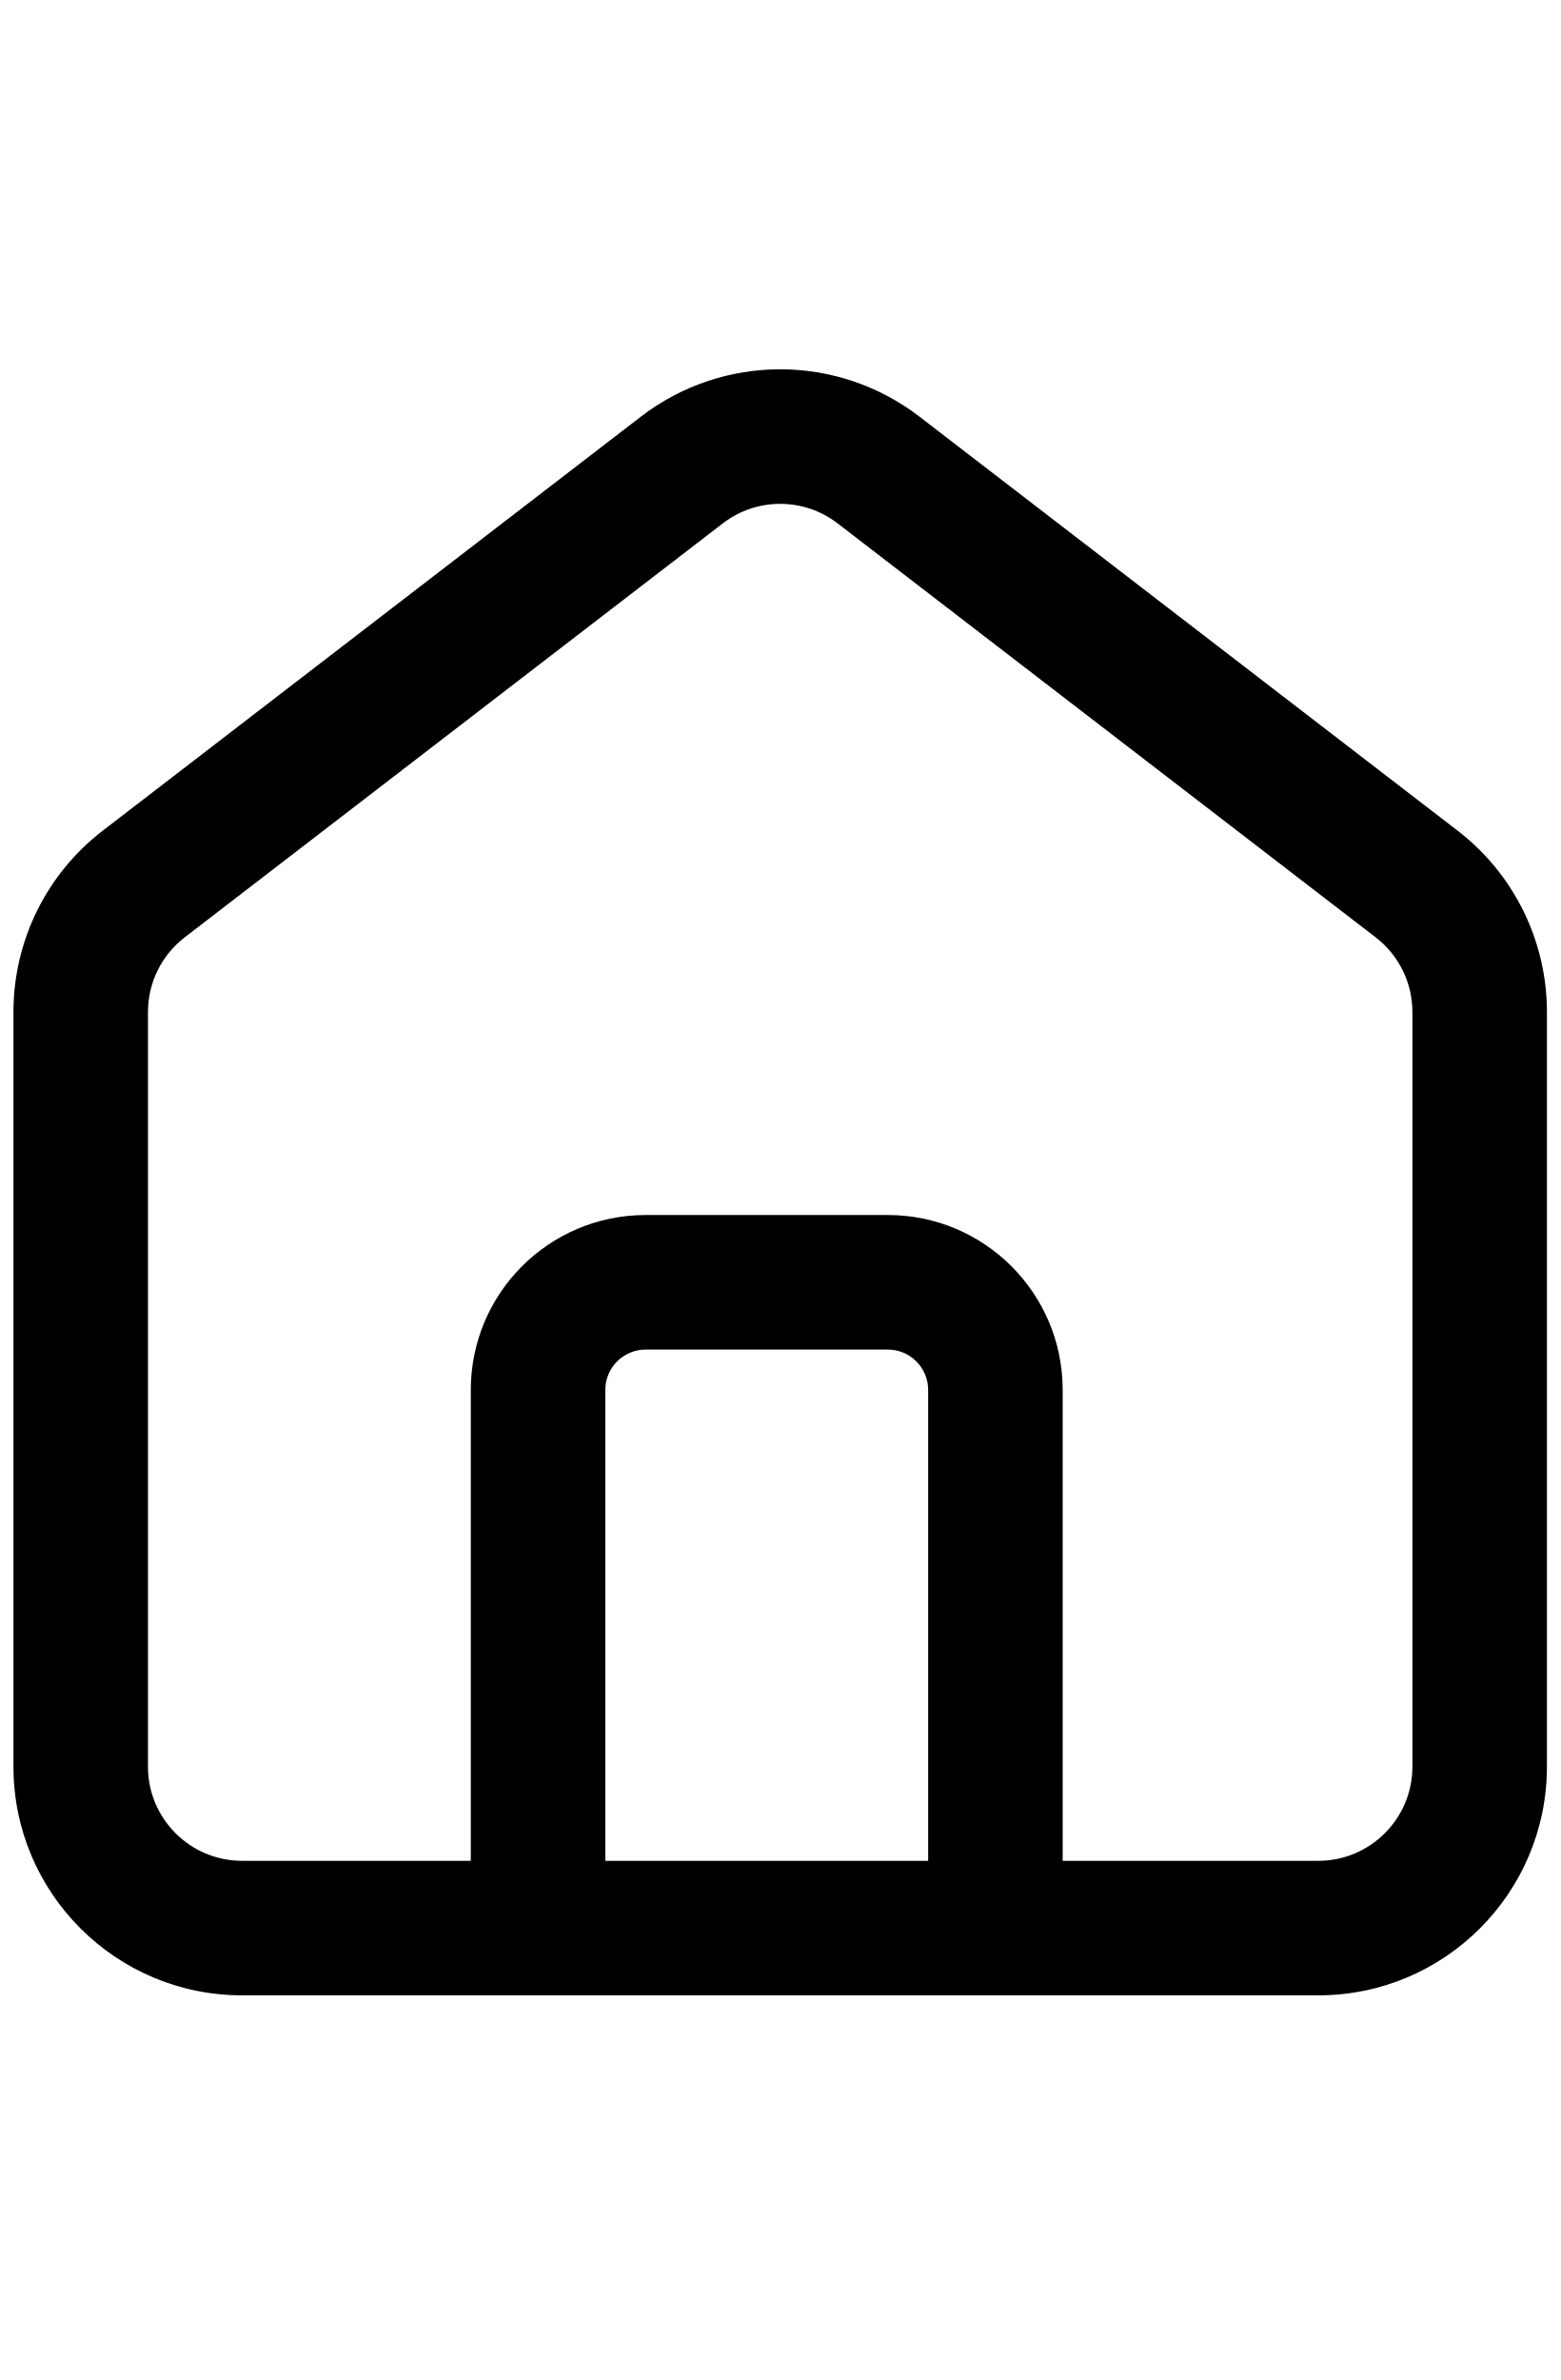
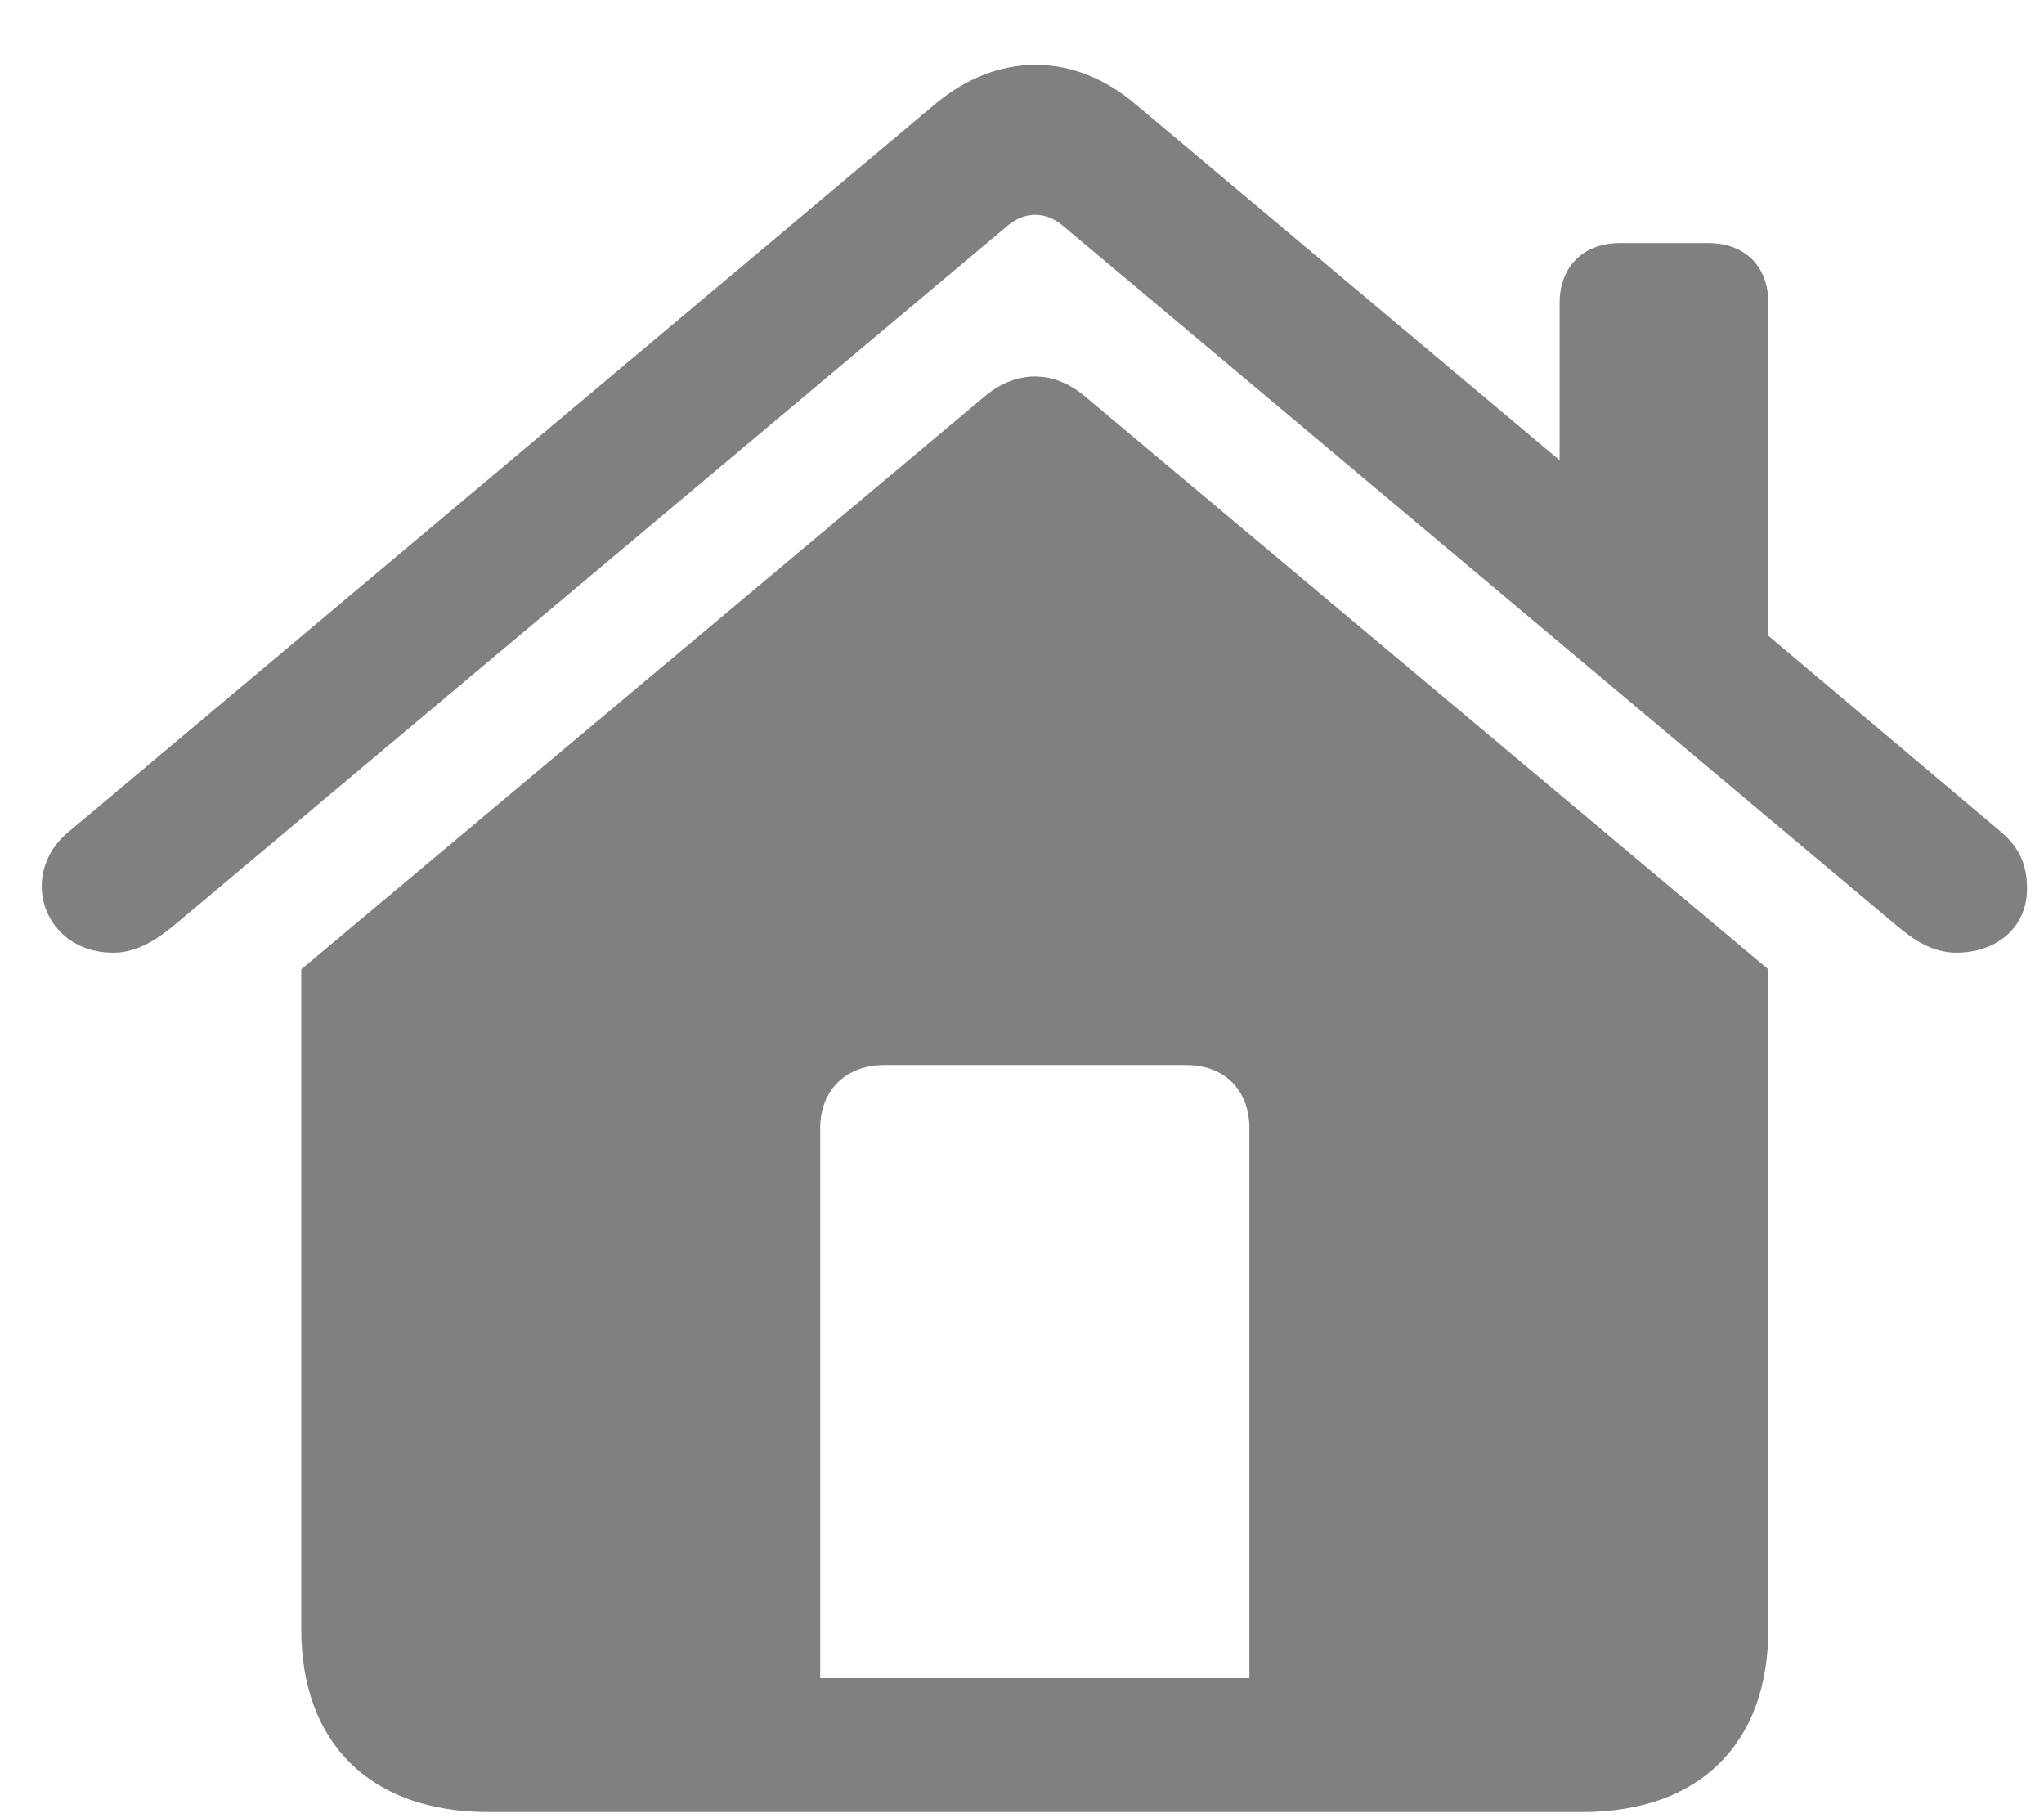
- <svg xmlns="http://www.w3.org/2000/svg" width="40" height="61" viewBox="0 0 58 61" fill="none">
-   <path fill-rule="evenodd" clip-rule="evenodd" d="M31.134 5.726C29.876 4.758 28.124 4.758 26.866 5.726L6.866 21.11C6.005 21.773 5.5 22.798 5.5 23.885V51.93C5.5 53.863 7.067 55.43 9 55.43H49C50.933 55.43 52.5 53.863 52.5 51.93V23.885C52.5 22.798 51.995 21.773 51.134 21.11L31.134 5.726ZM23.817 1.763C26.873 -0.588 31.127 -0.588 34.182 1.763L54.182 17.147C56.274 18.756 57.5 21.246 57.5 23.885V51.93C57.5 56.625 53.694 60.43 49 60.43H9C4.306 60.43 0.5 56.625 0.5 51.93V23.885C0.5 21.246 1.726 18.756 3.817 17.147L23.817 1.763Z" fill="#000" />
-   <path fill-rule="evenodd" clip-rule="evenodd" d="M17.5 37.93C17.5 34.34 20.41 31.43 24 31.43H33C36.59 31.43 39.5 34.34 39.5 37.93V57.93H34.5V37.93C34.5 37.102 33.828 36.43 33 36.43H24C23.172 36.43 22.5 37.102 22.5 37.93V57.93H17.5V37.93Z" fill="#000" />
+ <svg xmlns="http://www.w3.org/2000/svg" width="36" height="32" viewBox="0 0 36 32" fill="none">
+   <path d="M0.735 15.604C0.735 15.267 0.882 14.915 1.204 14.651L16.468 1.834C17.566 0.911 18.914 0.911 19.998 1.834L27.469 8.104V5.335C27.469 4.69 27.894 4.28 28.523 4.28H30.091C30.735 4.28 31.145 4.69 31.145 5.335V11.194L35.247 14.651C35.555 14.915 35.701 15.208 35.701 15.648C35.701 16.351 35.145 16.775 34.456 16.775C34.046 16.775 33.709 16.556 33.416 16.307L18.753 4.002C18.431 3.709 18.035 3.709 17.713 4.002L3.05 16.307C2.742 16.556 2.405 16.775 1.995 16.775C1.204 16.775 0.735 16.204 0.735 15.604ZM5.306 28.685V17.068L17.347 6.976C17.889 6.521 18.548 6.507 19.105 6.976L31.145 17.068V28.685C31.145 30.706 29.93 31.907 27.864 31.907H8.602C6.536 31.907 5.306 30.706 5.306 28.685ZM22.005 29.549V19.866C22.005 19.192 21.565 18.753 20.892 18.753H15.574C14.9 18.753 14.446 19.192 14.446 19.866V29.549H22.005Z" fill="gray" />
</svg>
